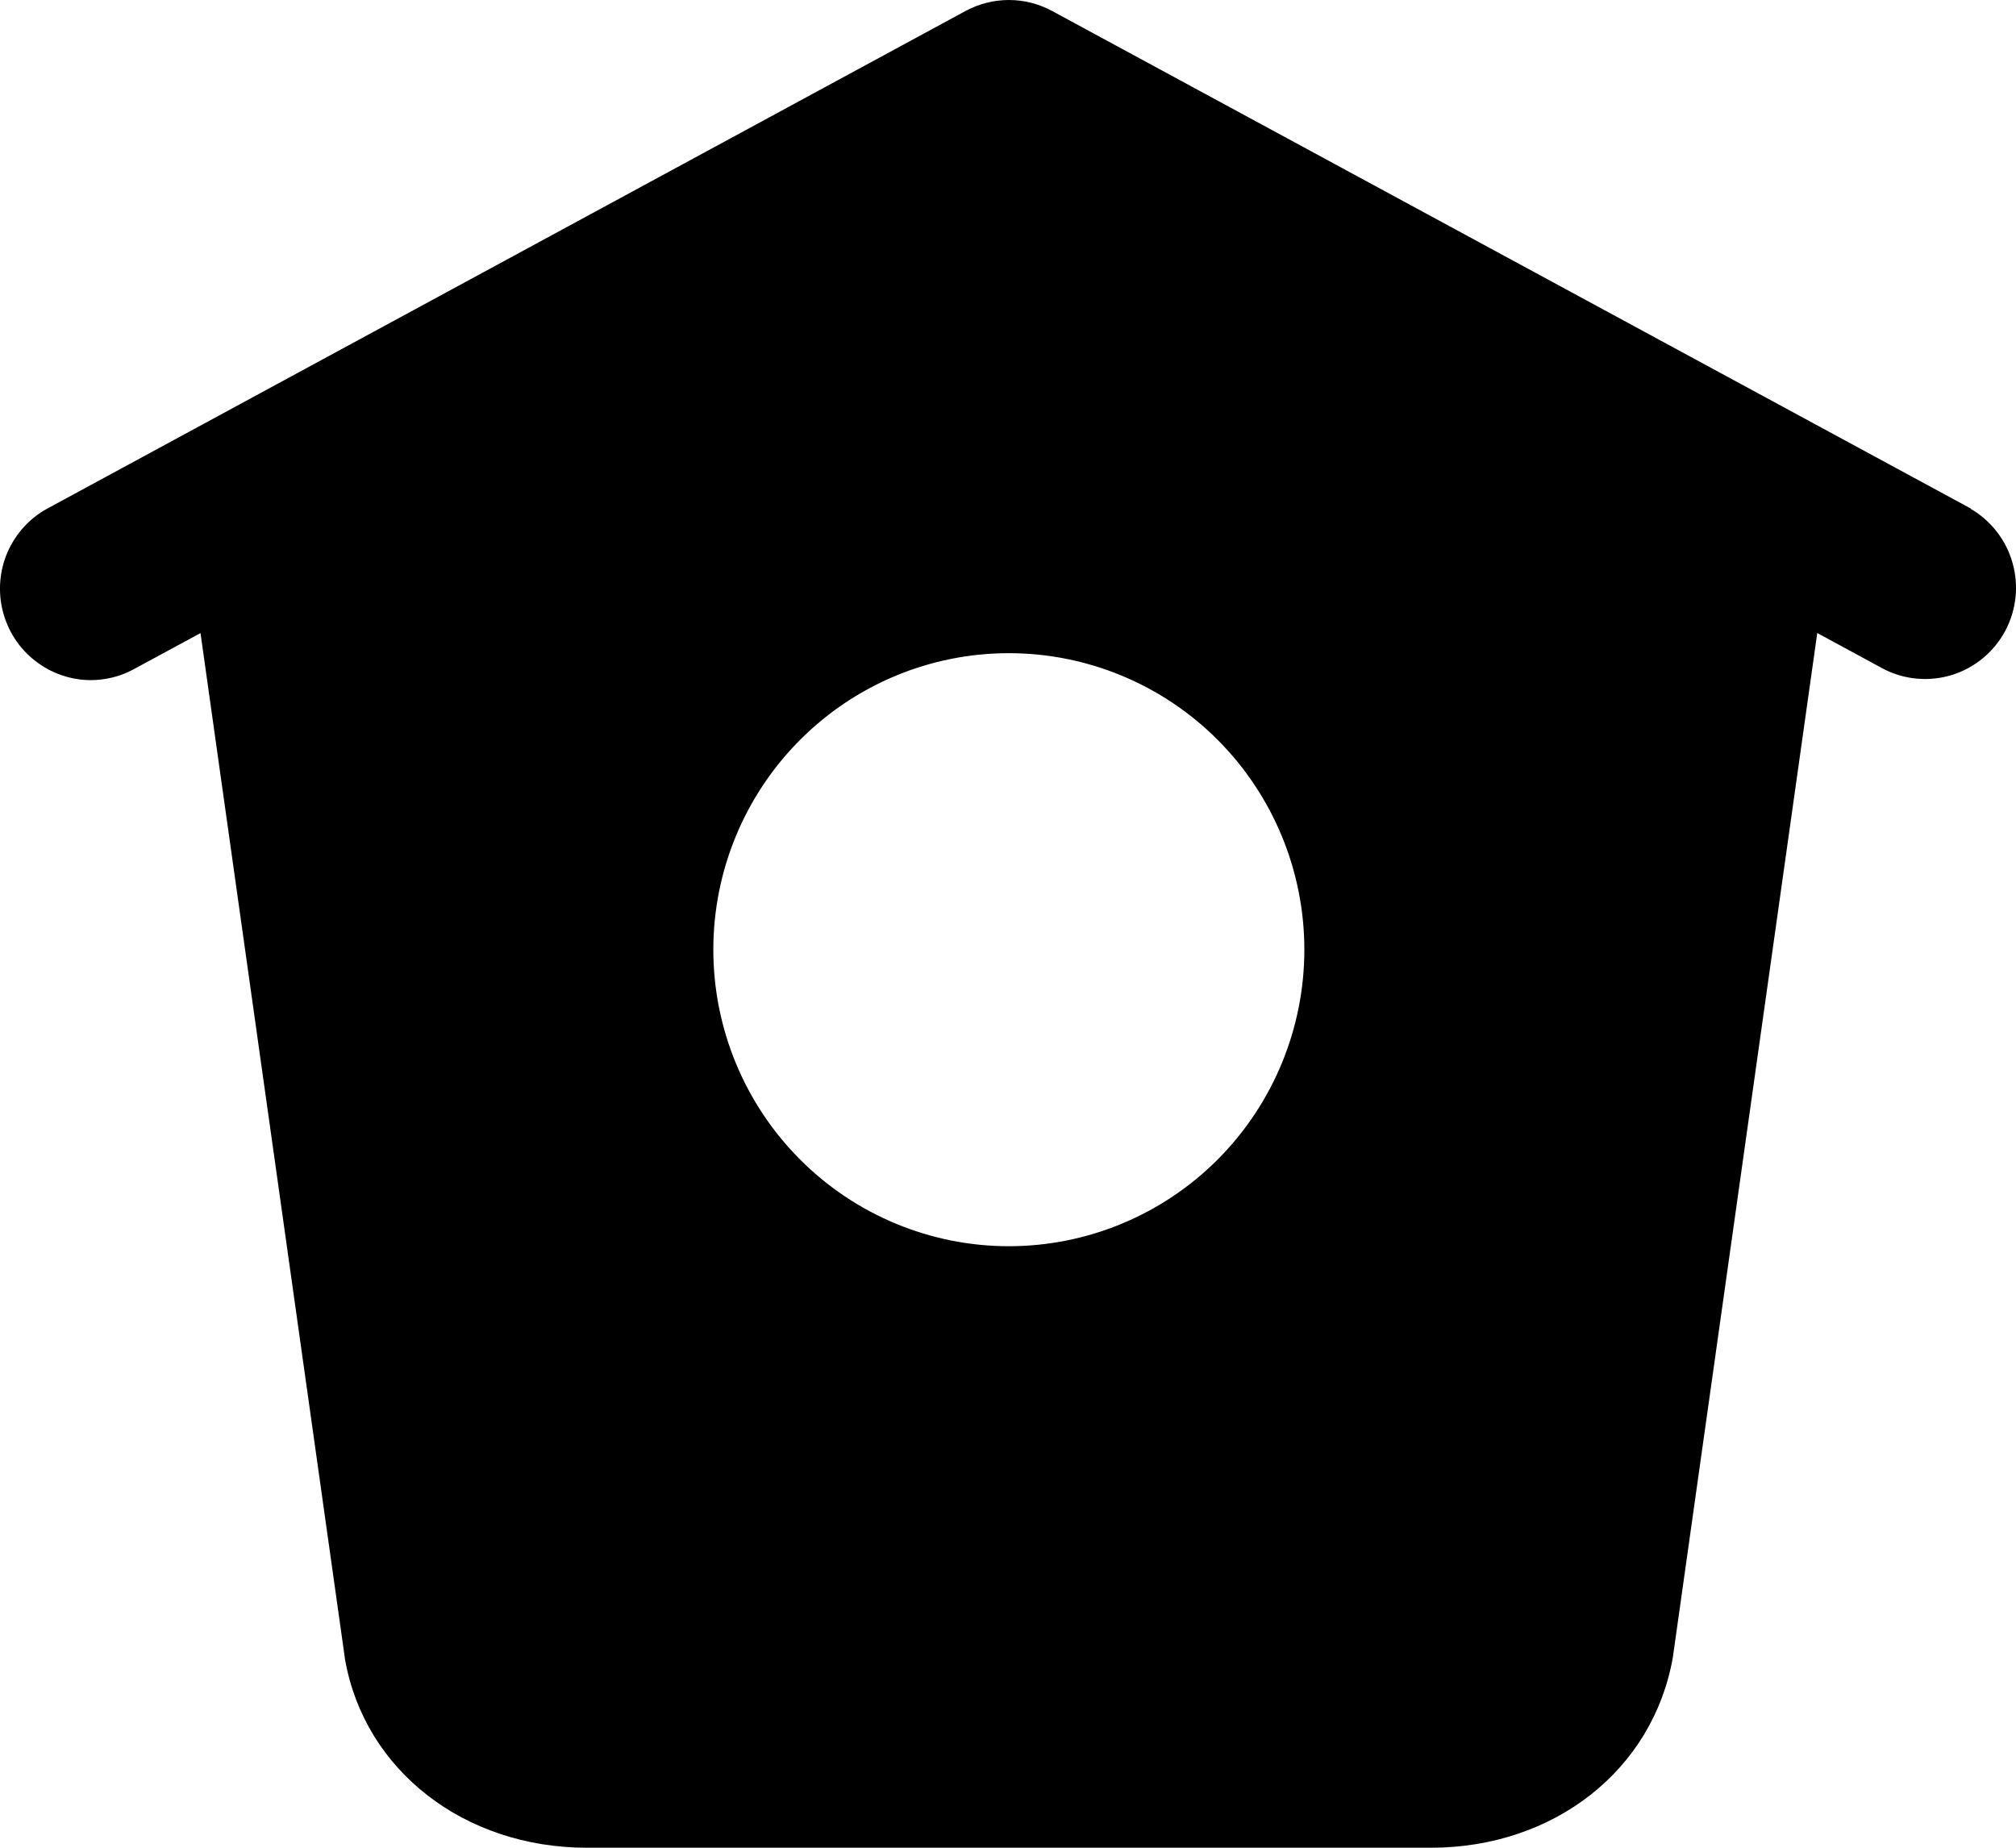
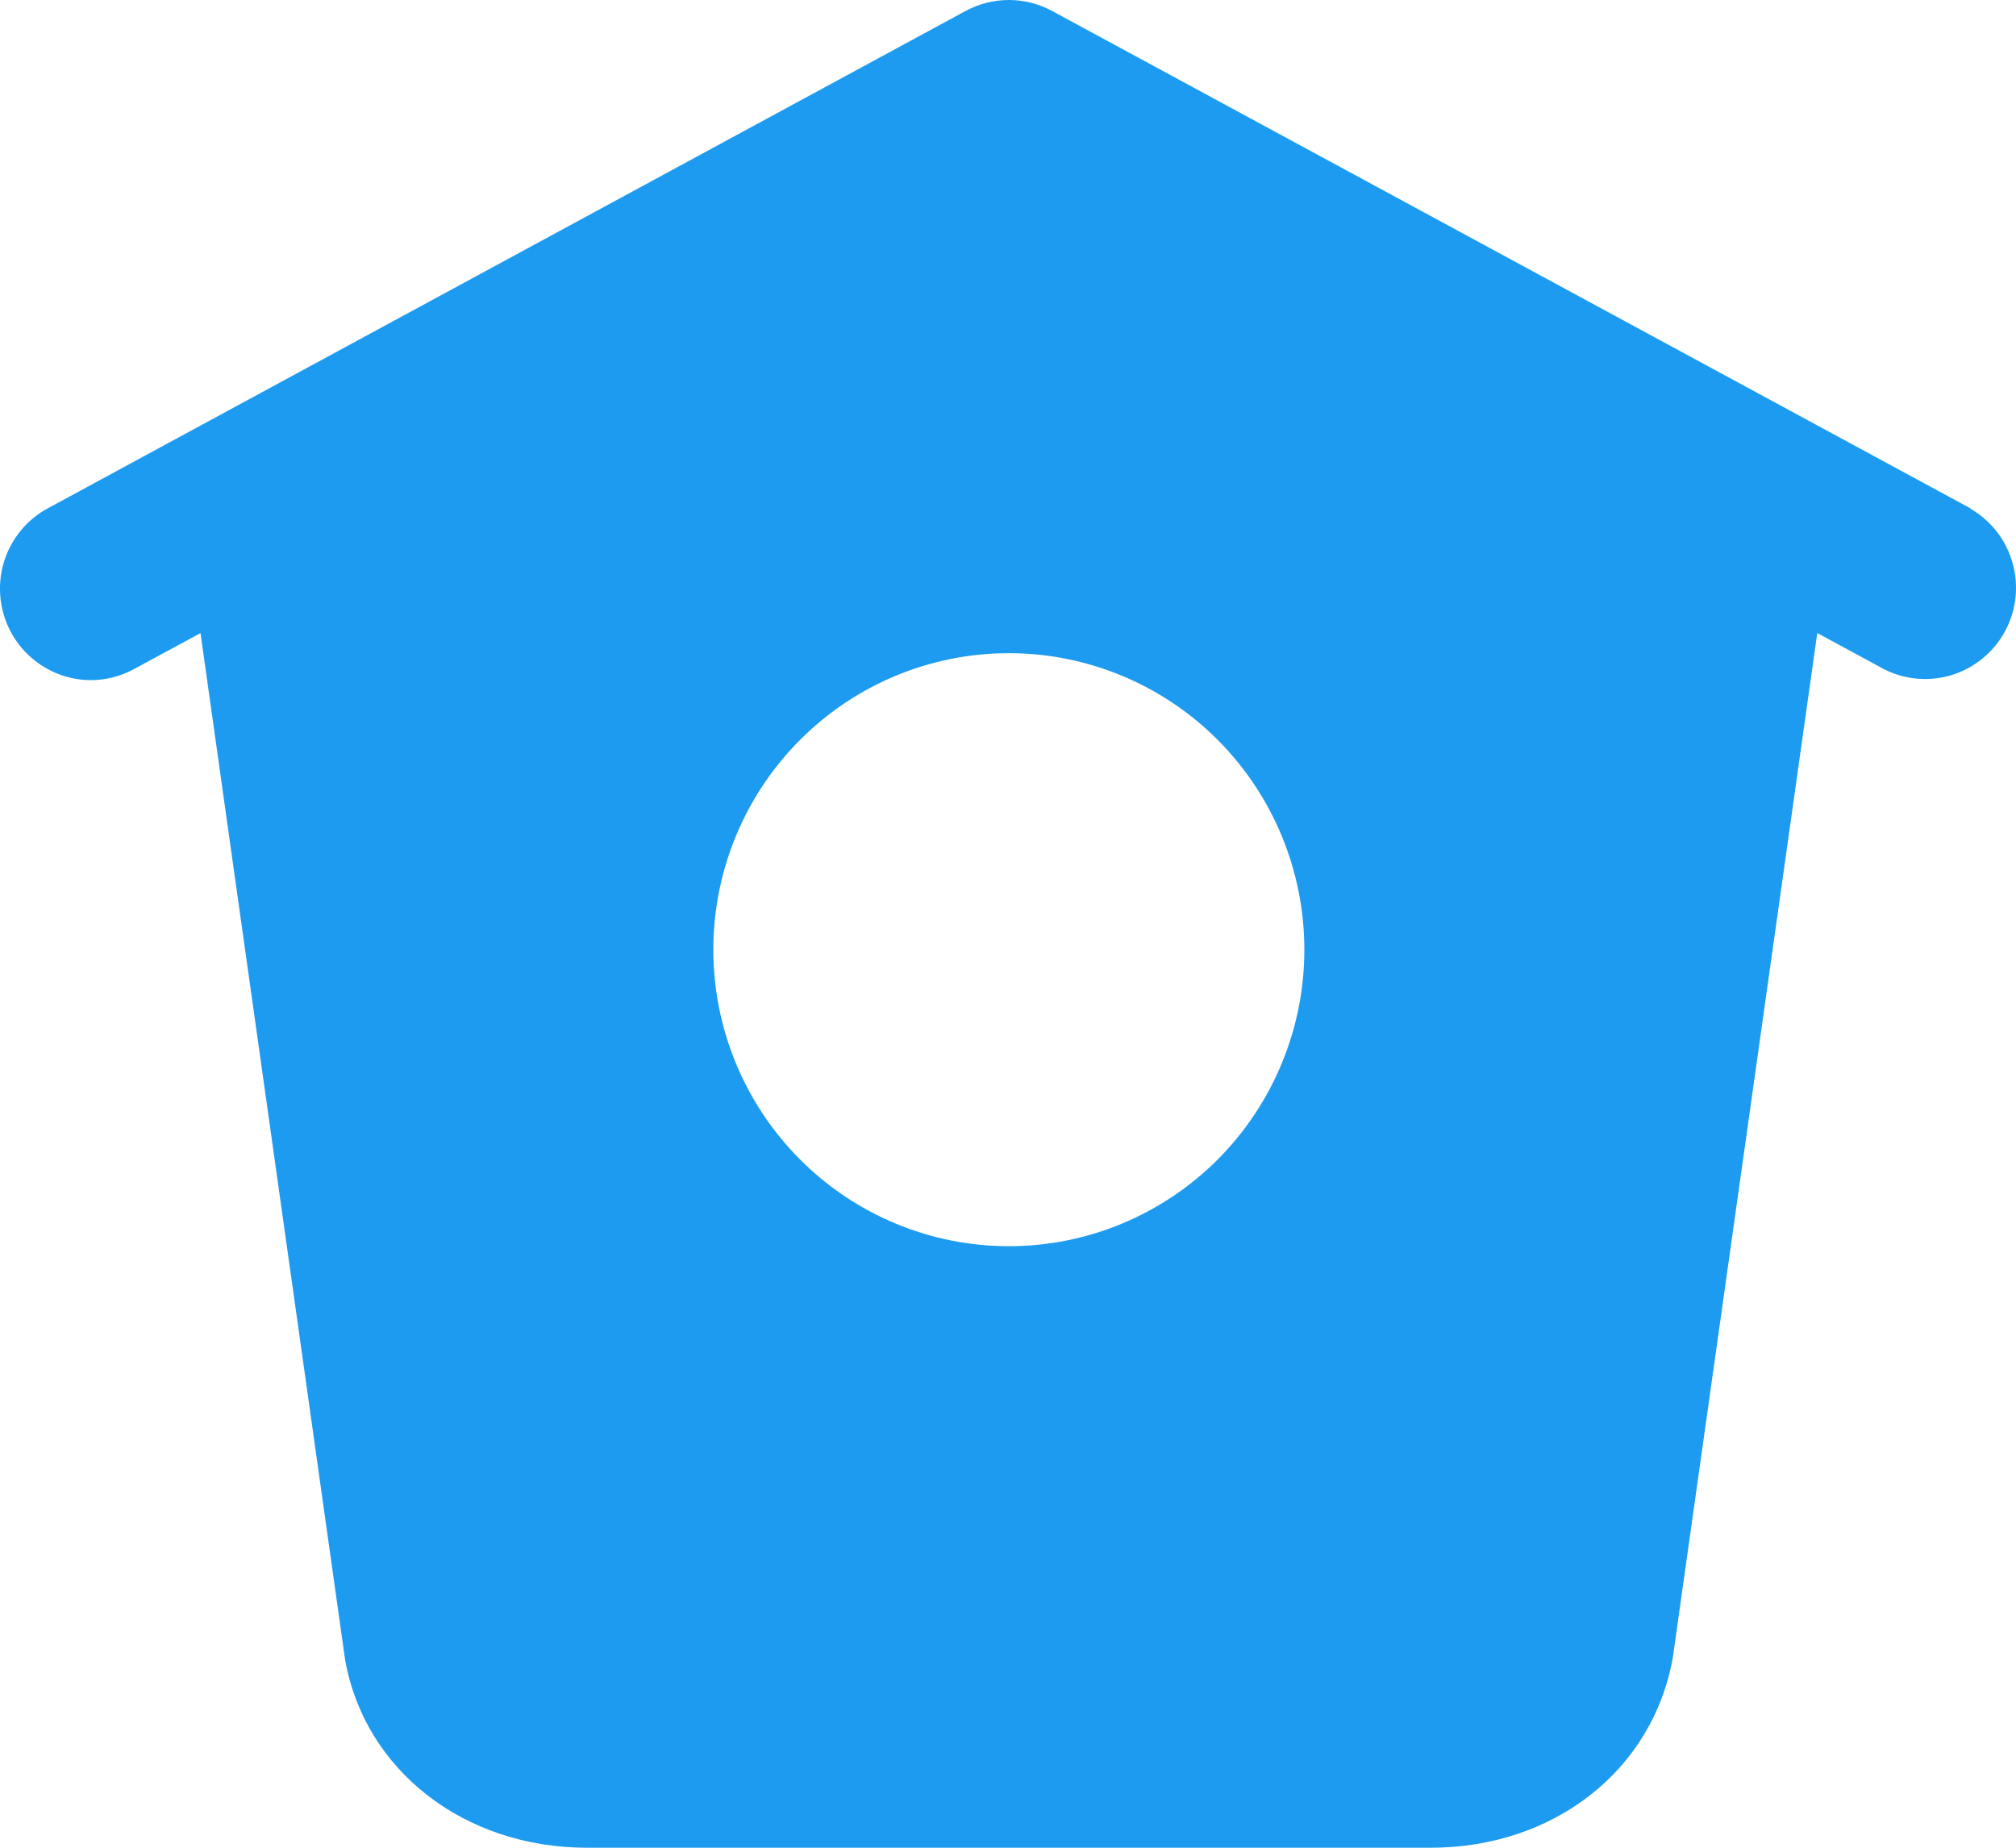
<svg xmlns="http://www.w3.org/2000/svg" width="24" height="22" viewBox="0 0 24 22" fill="none">
-   <path d="M23.462 6.055L12.524 0.13C12.366 0.045 12.19 0 12.01 0C11.831 0 11.654 0.045 11.496 0.13L0.564 6.055C0.353 6.17 0.187 6.353 0.09 6.574C-0.006 6.795 -0.026 7.042 0.033 7.276C0.092 7.51 0.226 7.718 0.416 7.866C0.605 8.015 0.838 8.097 1.078 8.098C1.251 8.098 1.429 8.057 1.592 7.968L2.387 7.538L4.108 19.76C4.341 21.079 5.526 22 6.987 22H17.034C18.495 22 19.679 21.079 19.915 19.732L21.634 7.537L22.431 7.969C22.683 8.096 22.974 8.119 23.242 8.035C23.511 7.95 23.736 7.763 23.87 7.515C24.004 7.266 24.036 6.975 23.959 6.703C23.883 6.431 23.703 6.199 23.46 6.058L23.462 6.055ZM12.01 14.838C11.077 14.838 10.182 14.466 9.523 13.804C8.863 13.142 8.492 12.244 8.492 11.307C8.492 10.371 8.863 9.473 9.523 8.811C10.182 8.149 11.077 7.777 12.01 7.777C12.943 7.777 13.838 8.149 14.498 8.811C15.157 9.473 15.528 10.371 15.528 11.307C15.528 12.244 15.157 13.142 14.498 13.804C13.838 14.466 12.943 14.838 12.01 14.838Z" fill="black" />
+   <path d="M23.462 6.055L12.524 0.13C12.366 0.045 12.19 0 12.01 0C11.831 0 11.654 0.045 11.496 0.13L0.564 6.055C0.353 6.17 0.187 6.353 0.09 6.574C-0.006 6.795 -0.026 7.042 0.033 7.276C0.092 7.51 0.226 7.718 0.416 7.866C0.605 8.015 0.838 8.097 1.078 8.098C1.251 8.098 1.429 8.057 1.592 7.968L2.387 7.538L4.108 19.76C4.341 21.079 5.526 22 6.987 22H17.034C18.495 22 19.679 21.079 19.915 19.732L21.634 7.537L22.431 7.969C22.683 8.096 22.974 8.119 23.242 8.035C23.511 7.95 23.736 7.763 23.87 7.515C24.004 7.266 24.036 6.975 23.959 6.703C23.883 6.431 23.703 6.199 23.46 6.058L23.462 6.055ZM12.01 14.838C11.077 14.838 10.182 14.466 9.523 13.804C8.863 13.142 8.492 12.244 8.492 11.307C8.492 10.371 8.863 9.473 9.523 8.811C10.182 8.149 11.077 7.777 12.01 7.777C12.943 7.777 13.838 8.149 14.498 8.811C15.157 9.473 15.528 10.371 15.528 11.307C15.528 12.244 15.157 13.142 14.498 13.804C13.838 14.466 12.943 14.838 12.01 14.838Z" fill="#1d9bf0" />
</svg>
